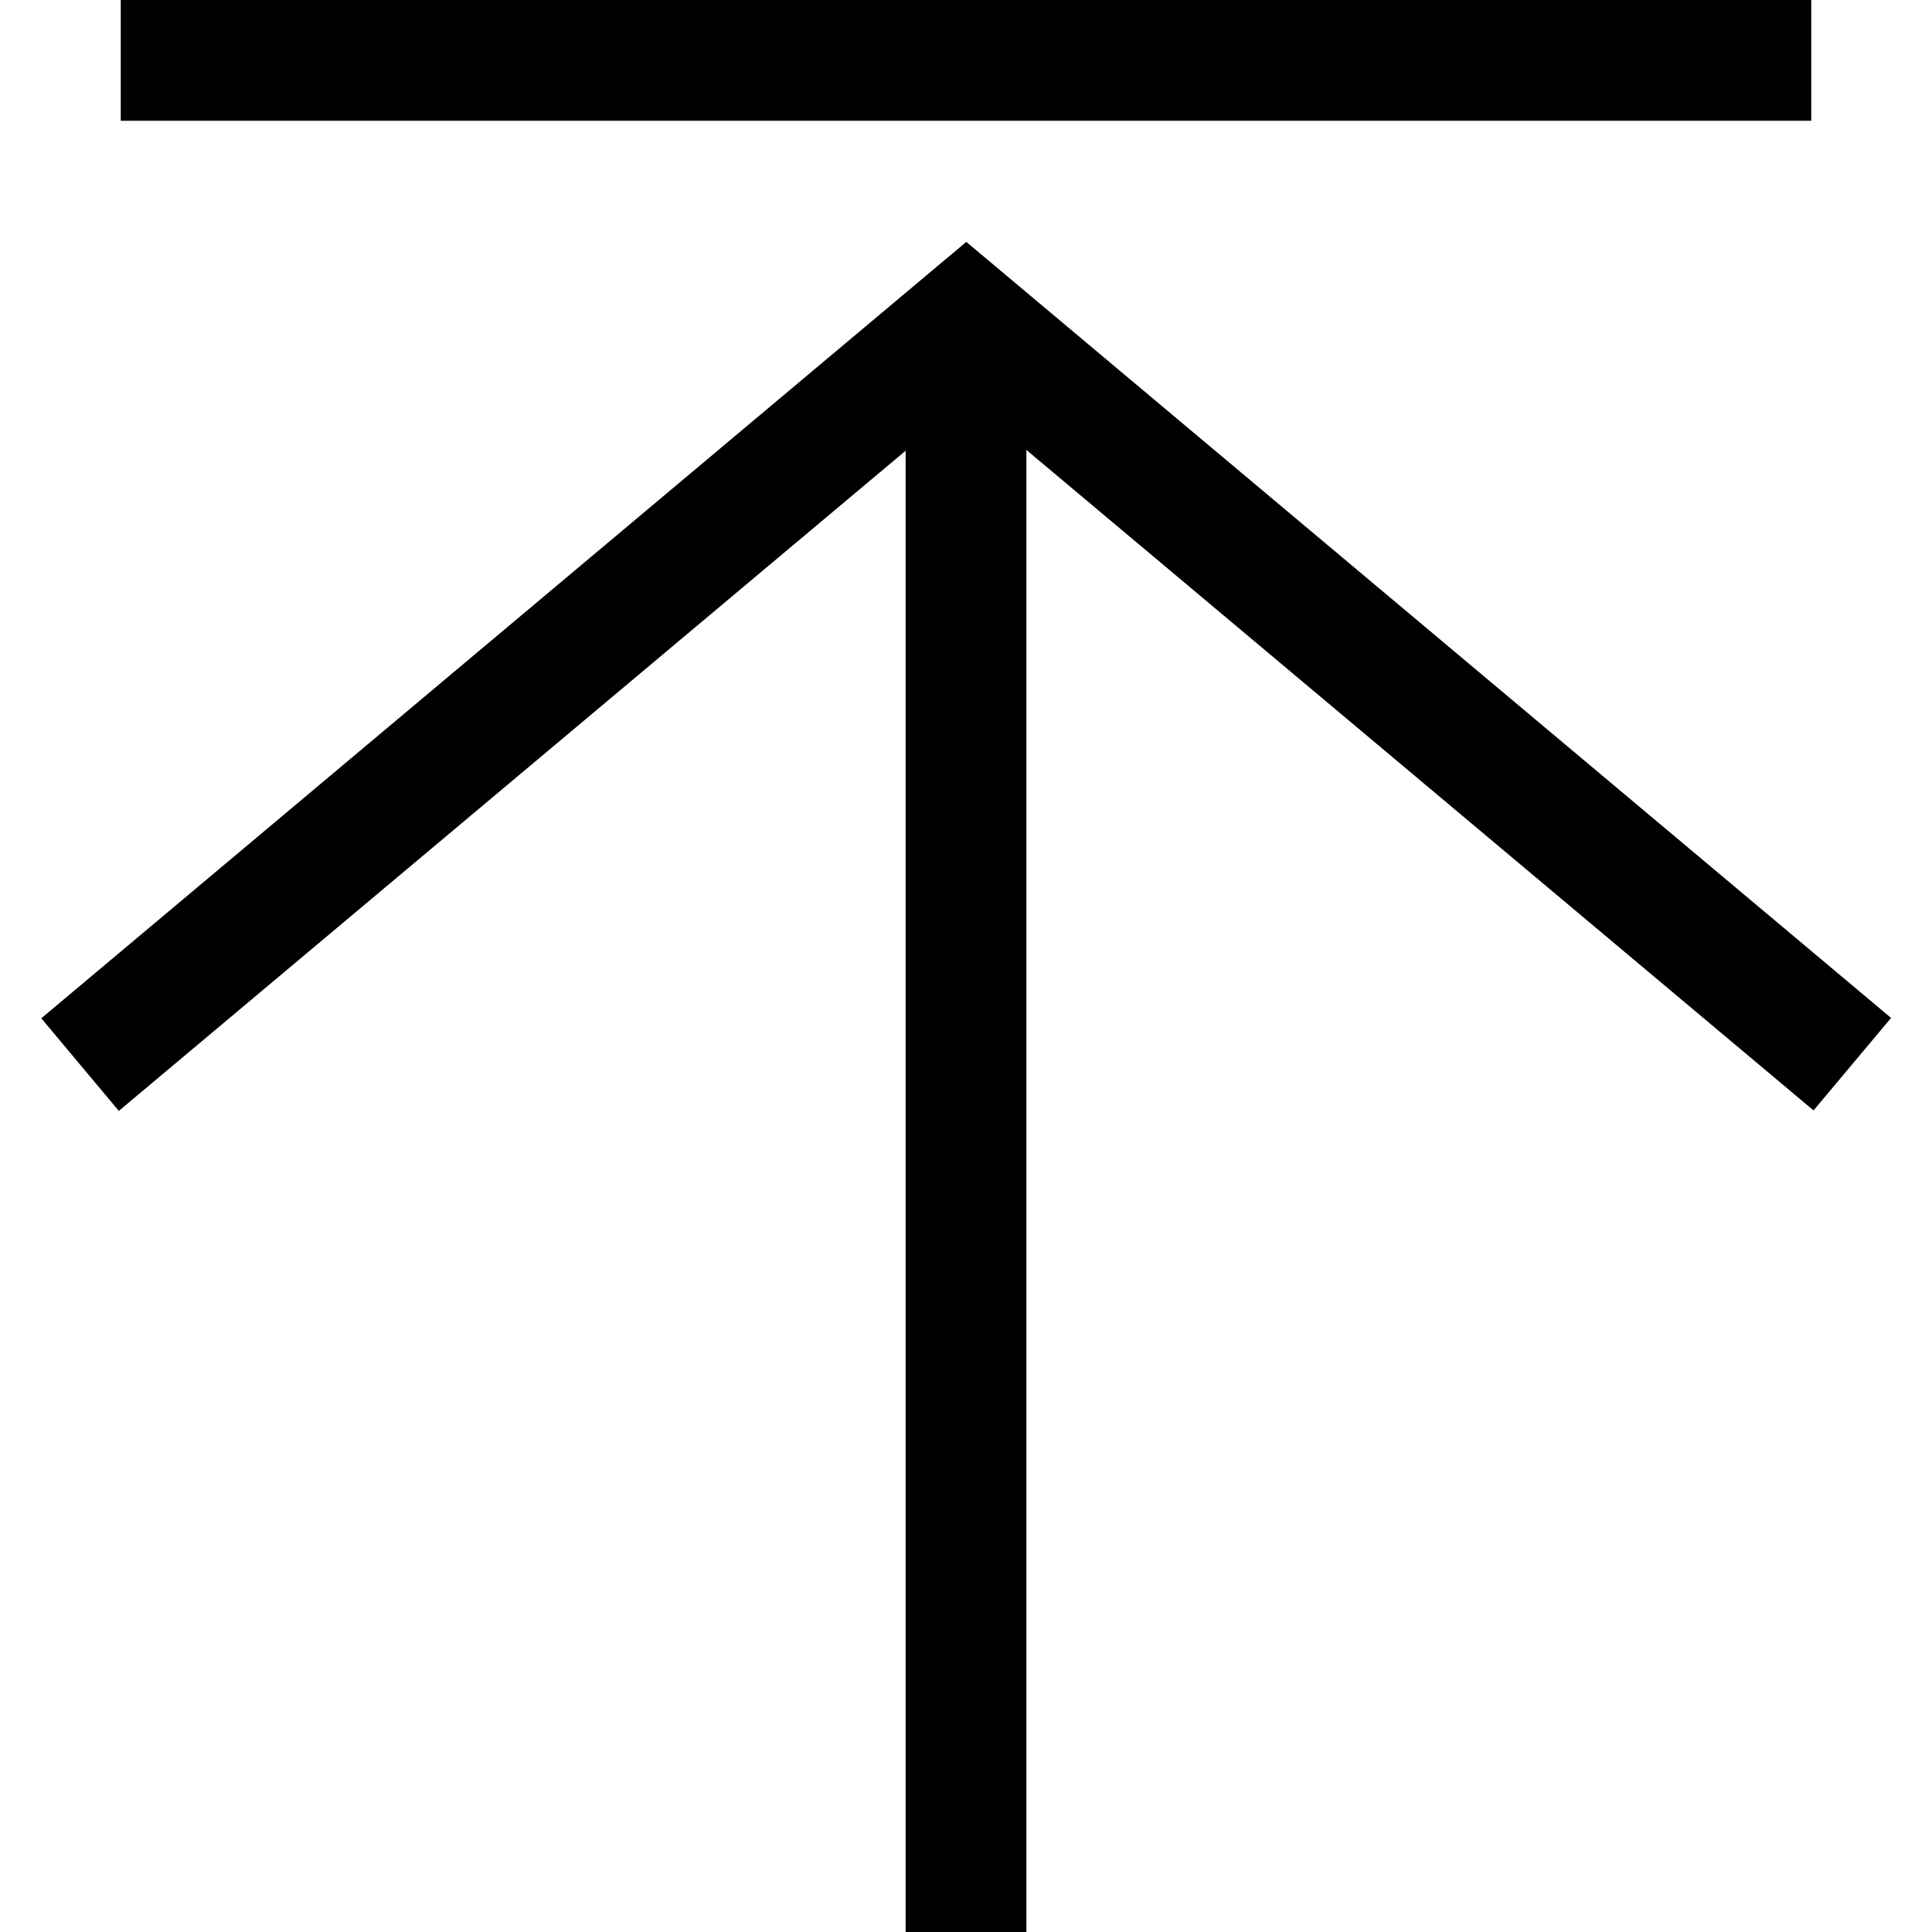
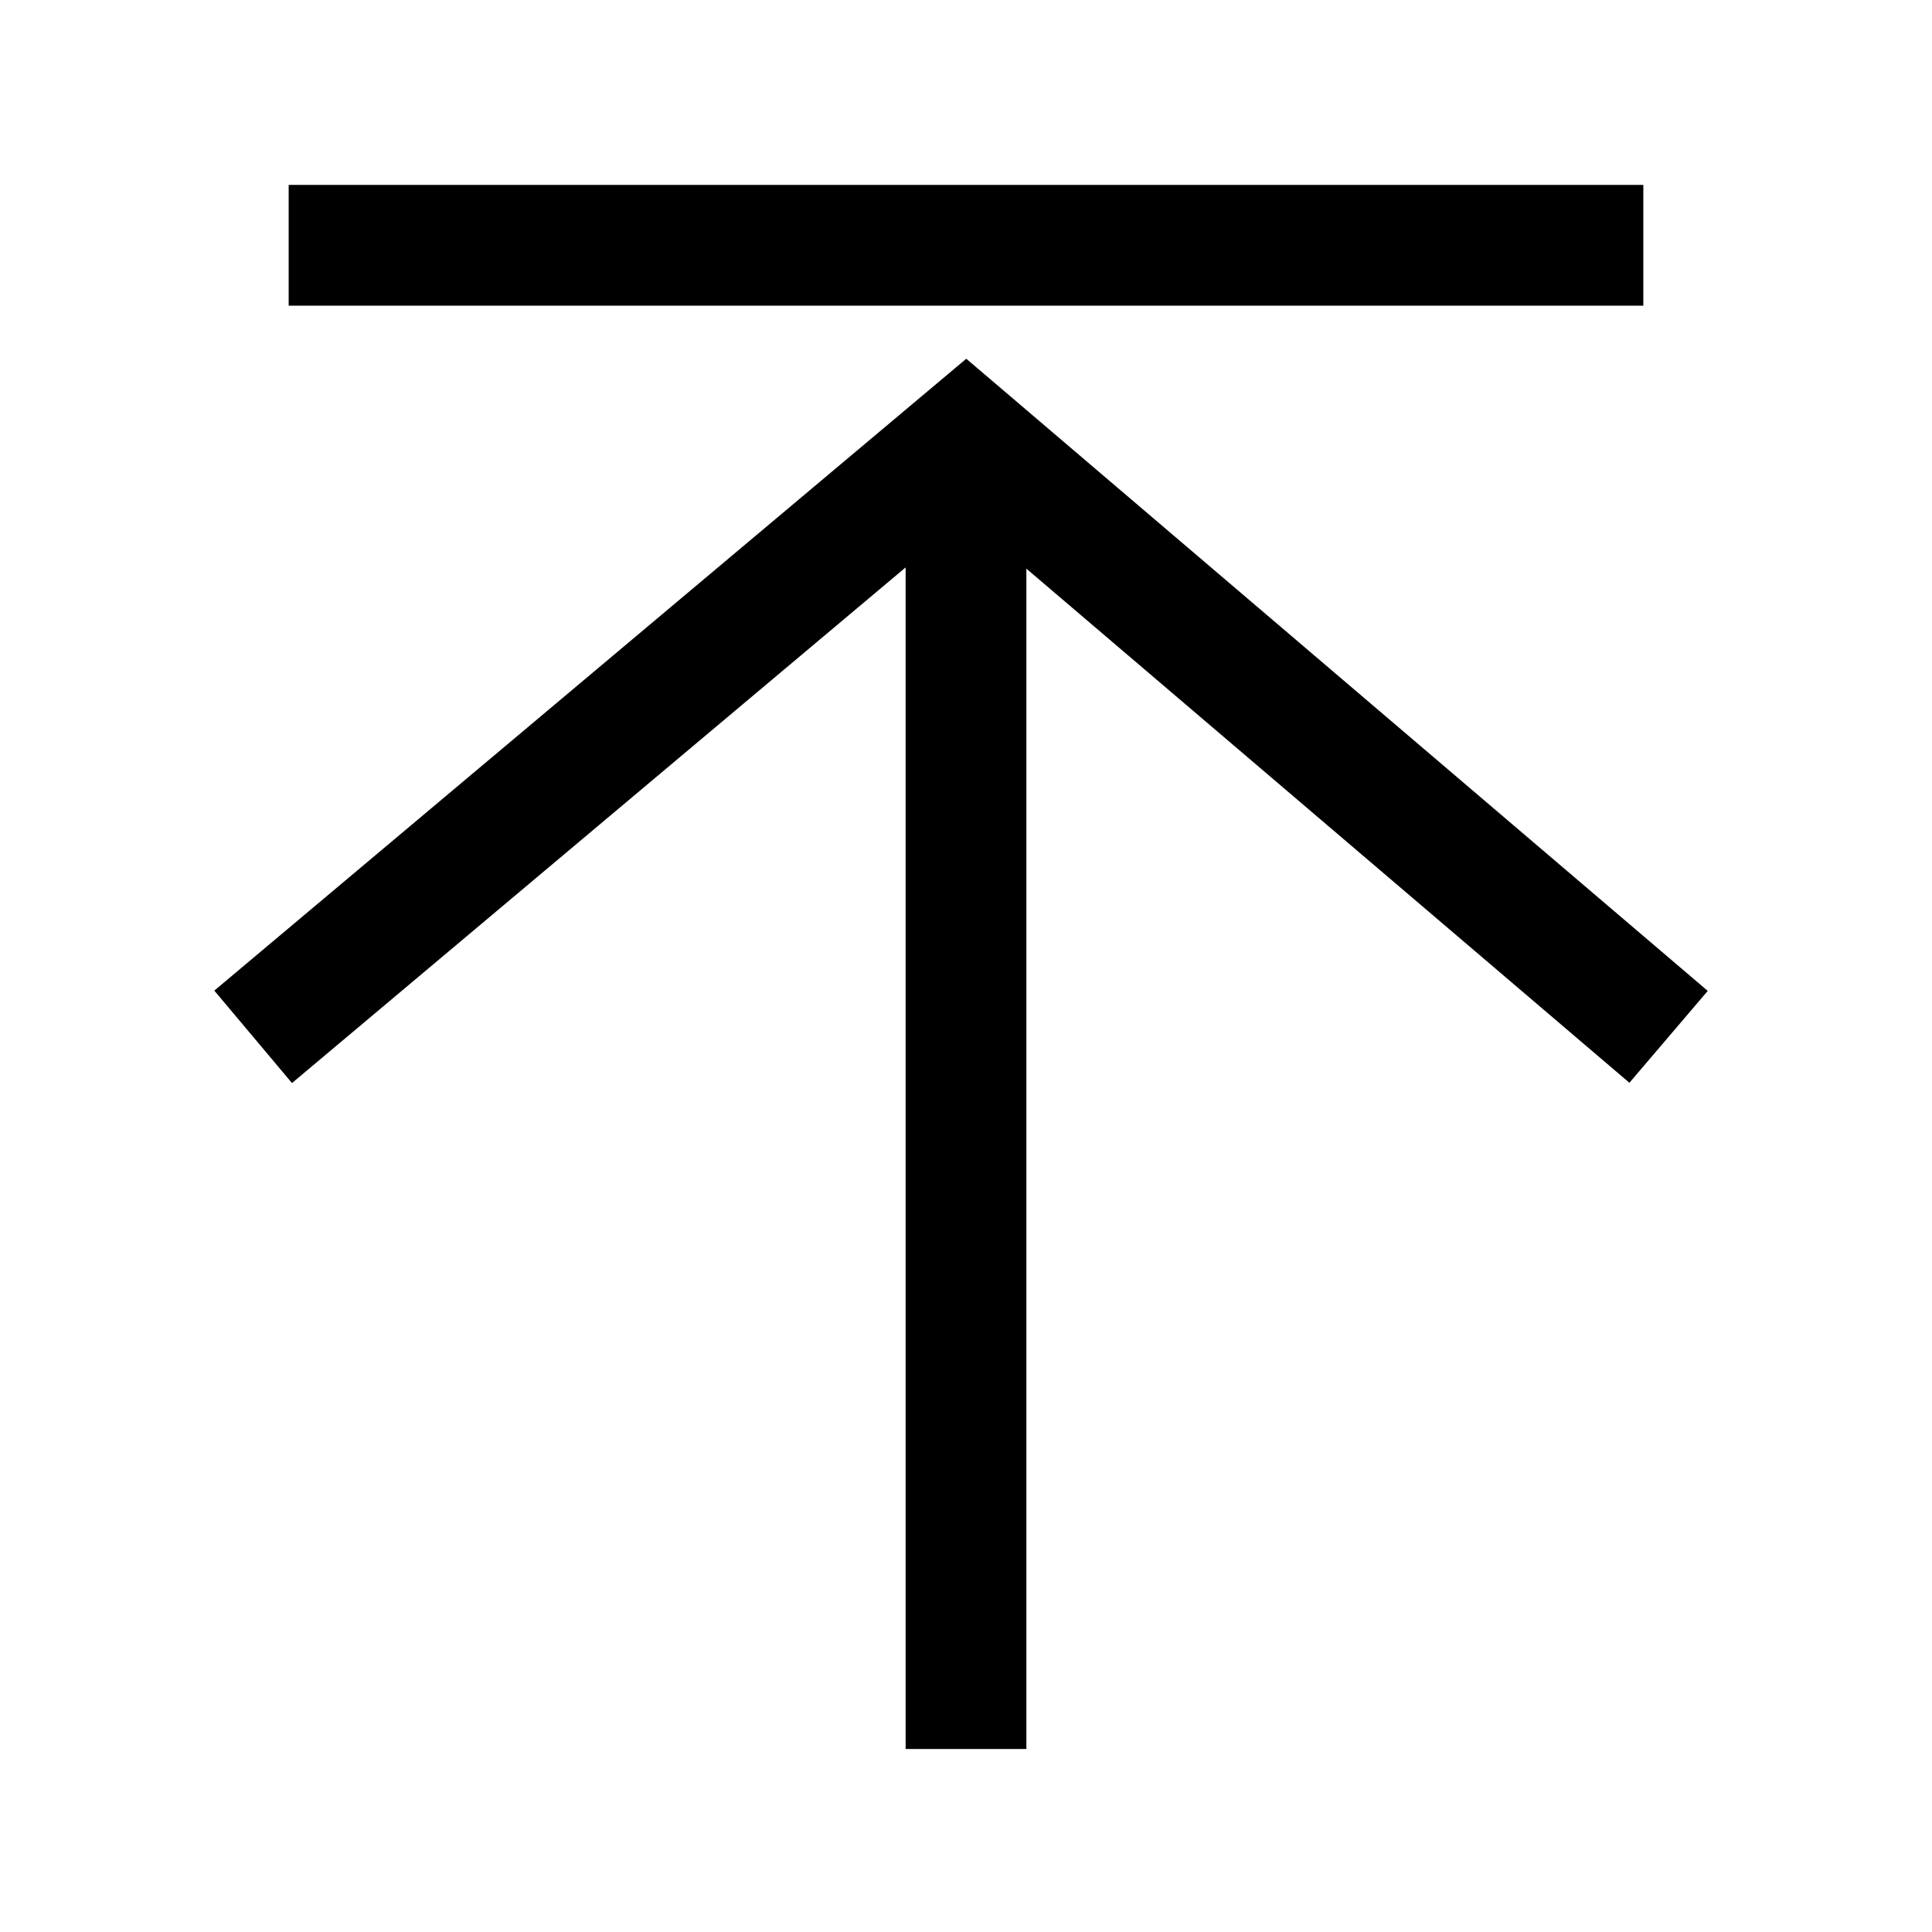
- <svg xmlns="http://www.w3.org/2000/svg" width="16" height="16" viewBox="0 0 16 16">
-   <g fill="currentColor" fill-rule="evenodd">
-     <path d="M1 0h14v1H1zm14.019 9.196L8.004 3.31.984 9.2l-.642-.767 7.656-6.426.003-.005 7.66 6.428-.642.766z" />
-     <path d="M7.5 3h1v13h-1z" />
-   </g>
+ <svg xmlns="http://www.w3.org/2000/svg" width="1024" height="1024" viewBox="0 0 1024 1024">
+   <path d="M512.15 190.139l392.986 335.053-41.522 48.702L544 301.396V927h-64V300.747L154.762 574.042l-41.172-48.998 398.56-334.905zM871 98v64H153V98h718z" fill="currentColor" fill-rule="evenodd" />
</svg>
